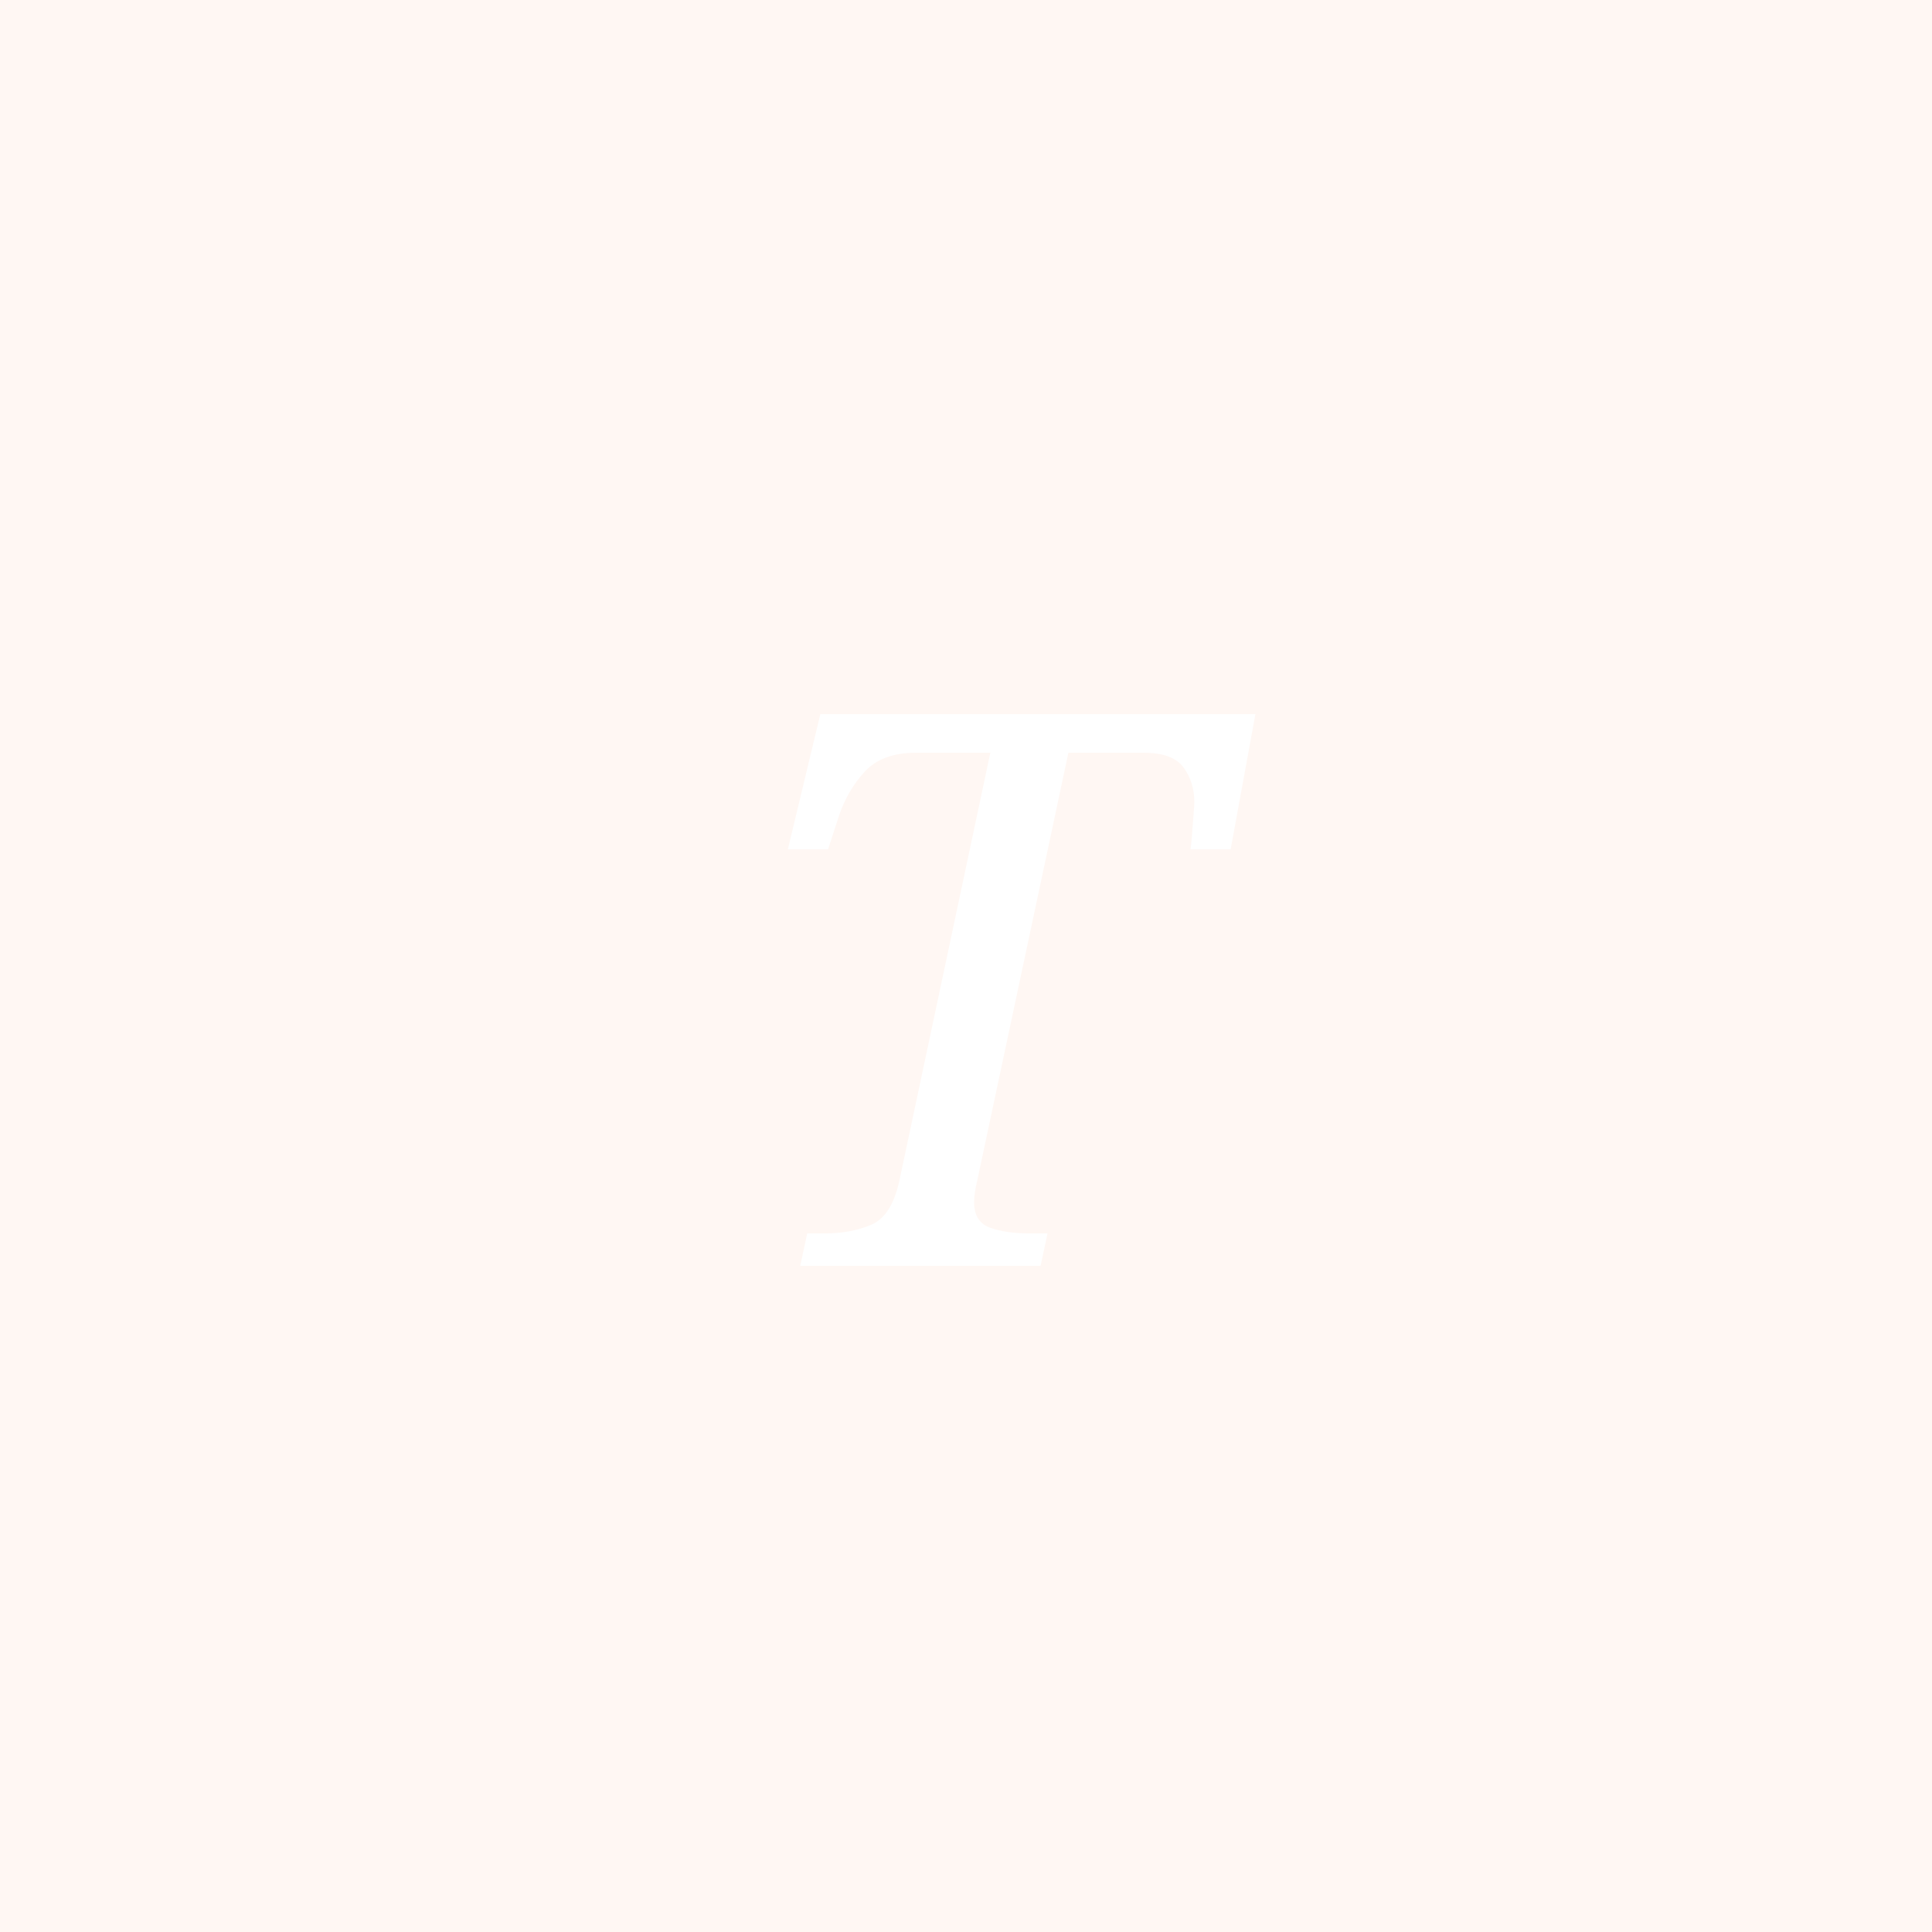
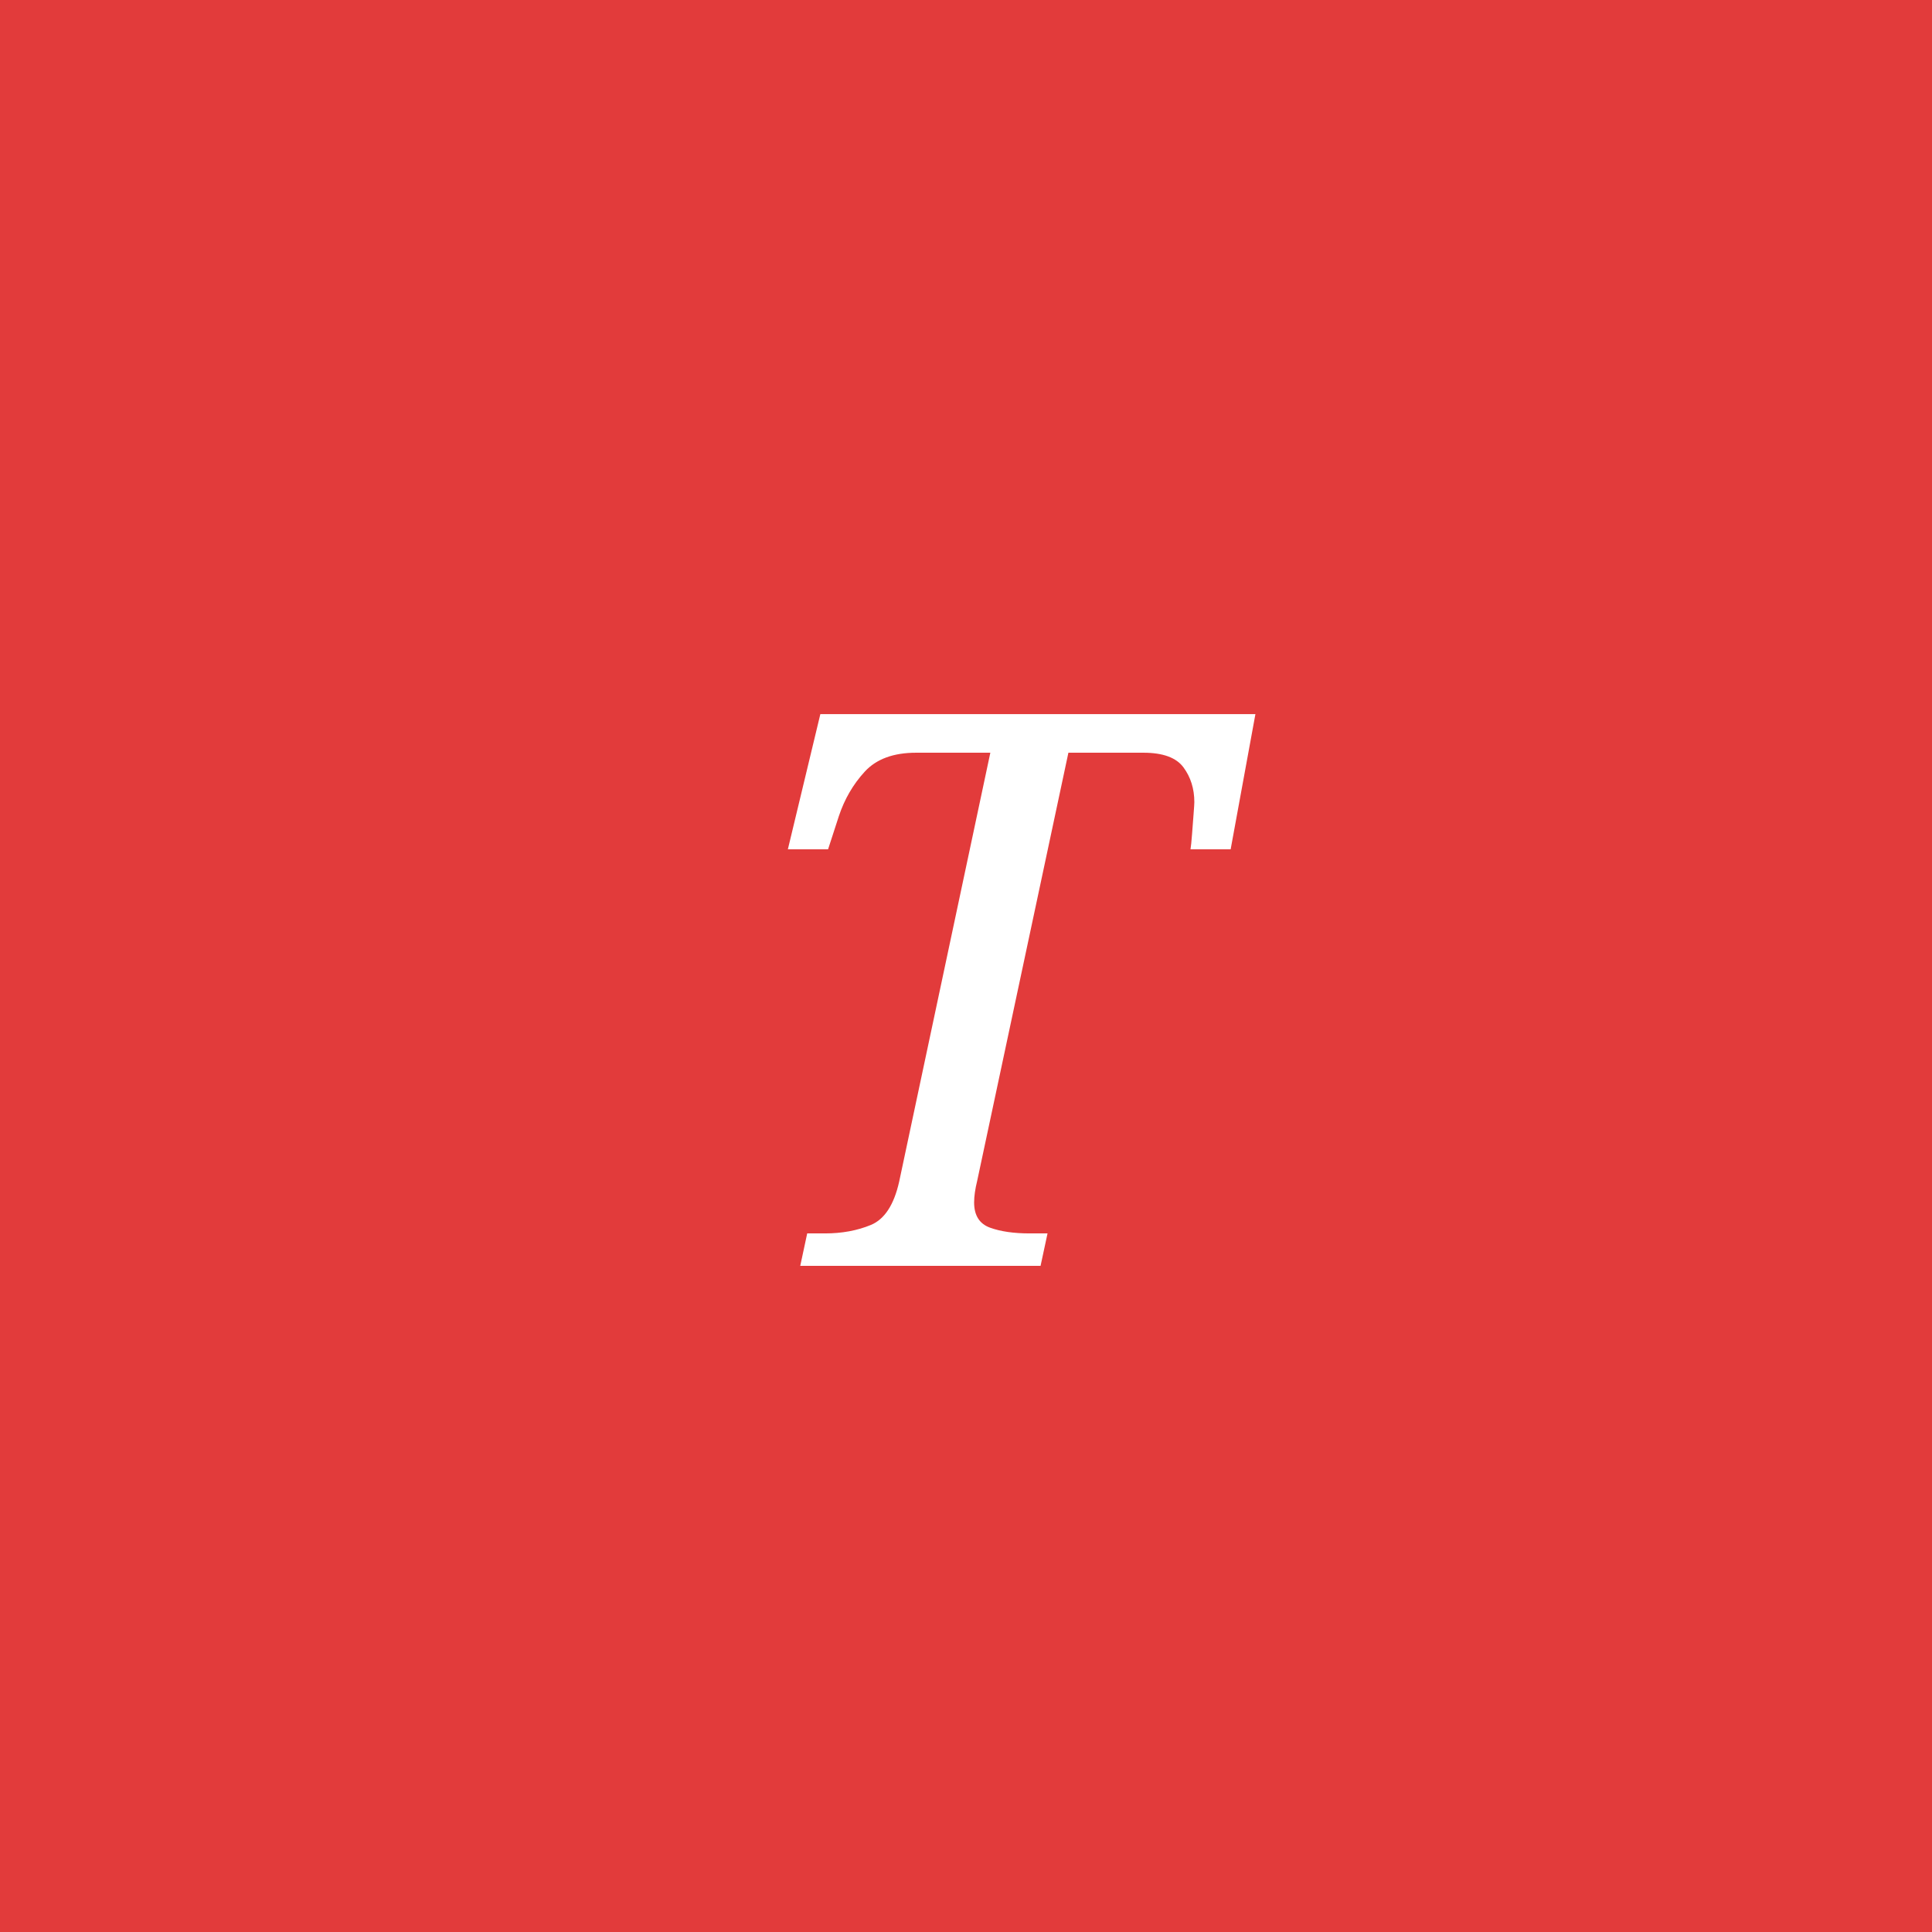
<svg xmlns="http://www.w3.org/2000/svg" width="512" height="512" viewBox="0 0 512 512">
-   <rect width="512" height="512" fill="#fff7f3" />
+   <rect width="512" height="512" fill="#e23b3b" />
  <text x="50%" y="50%" font-family="Georgia, serif" font-size="204.8" fill="#ffffff" text-anchor="middle" dominant-baseline="central" font-style="italic">T</text>
</svg>
